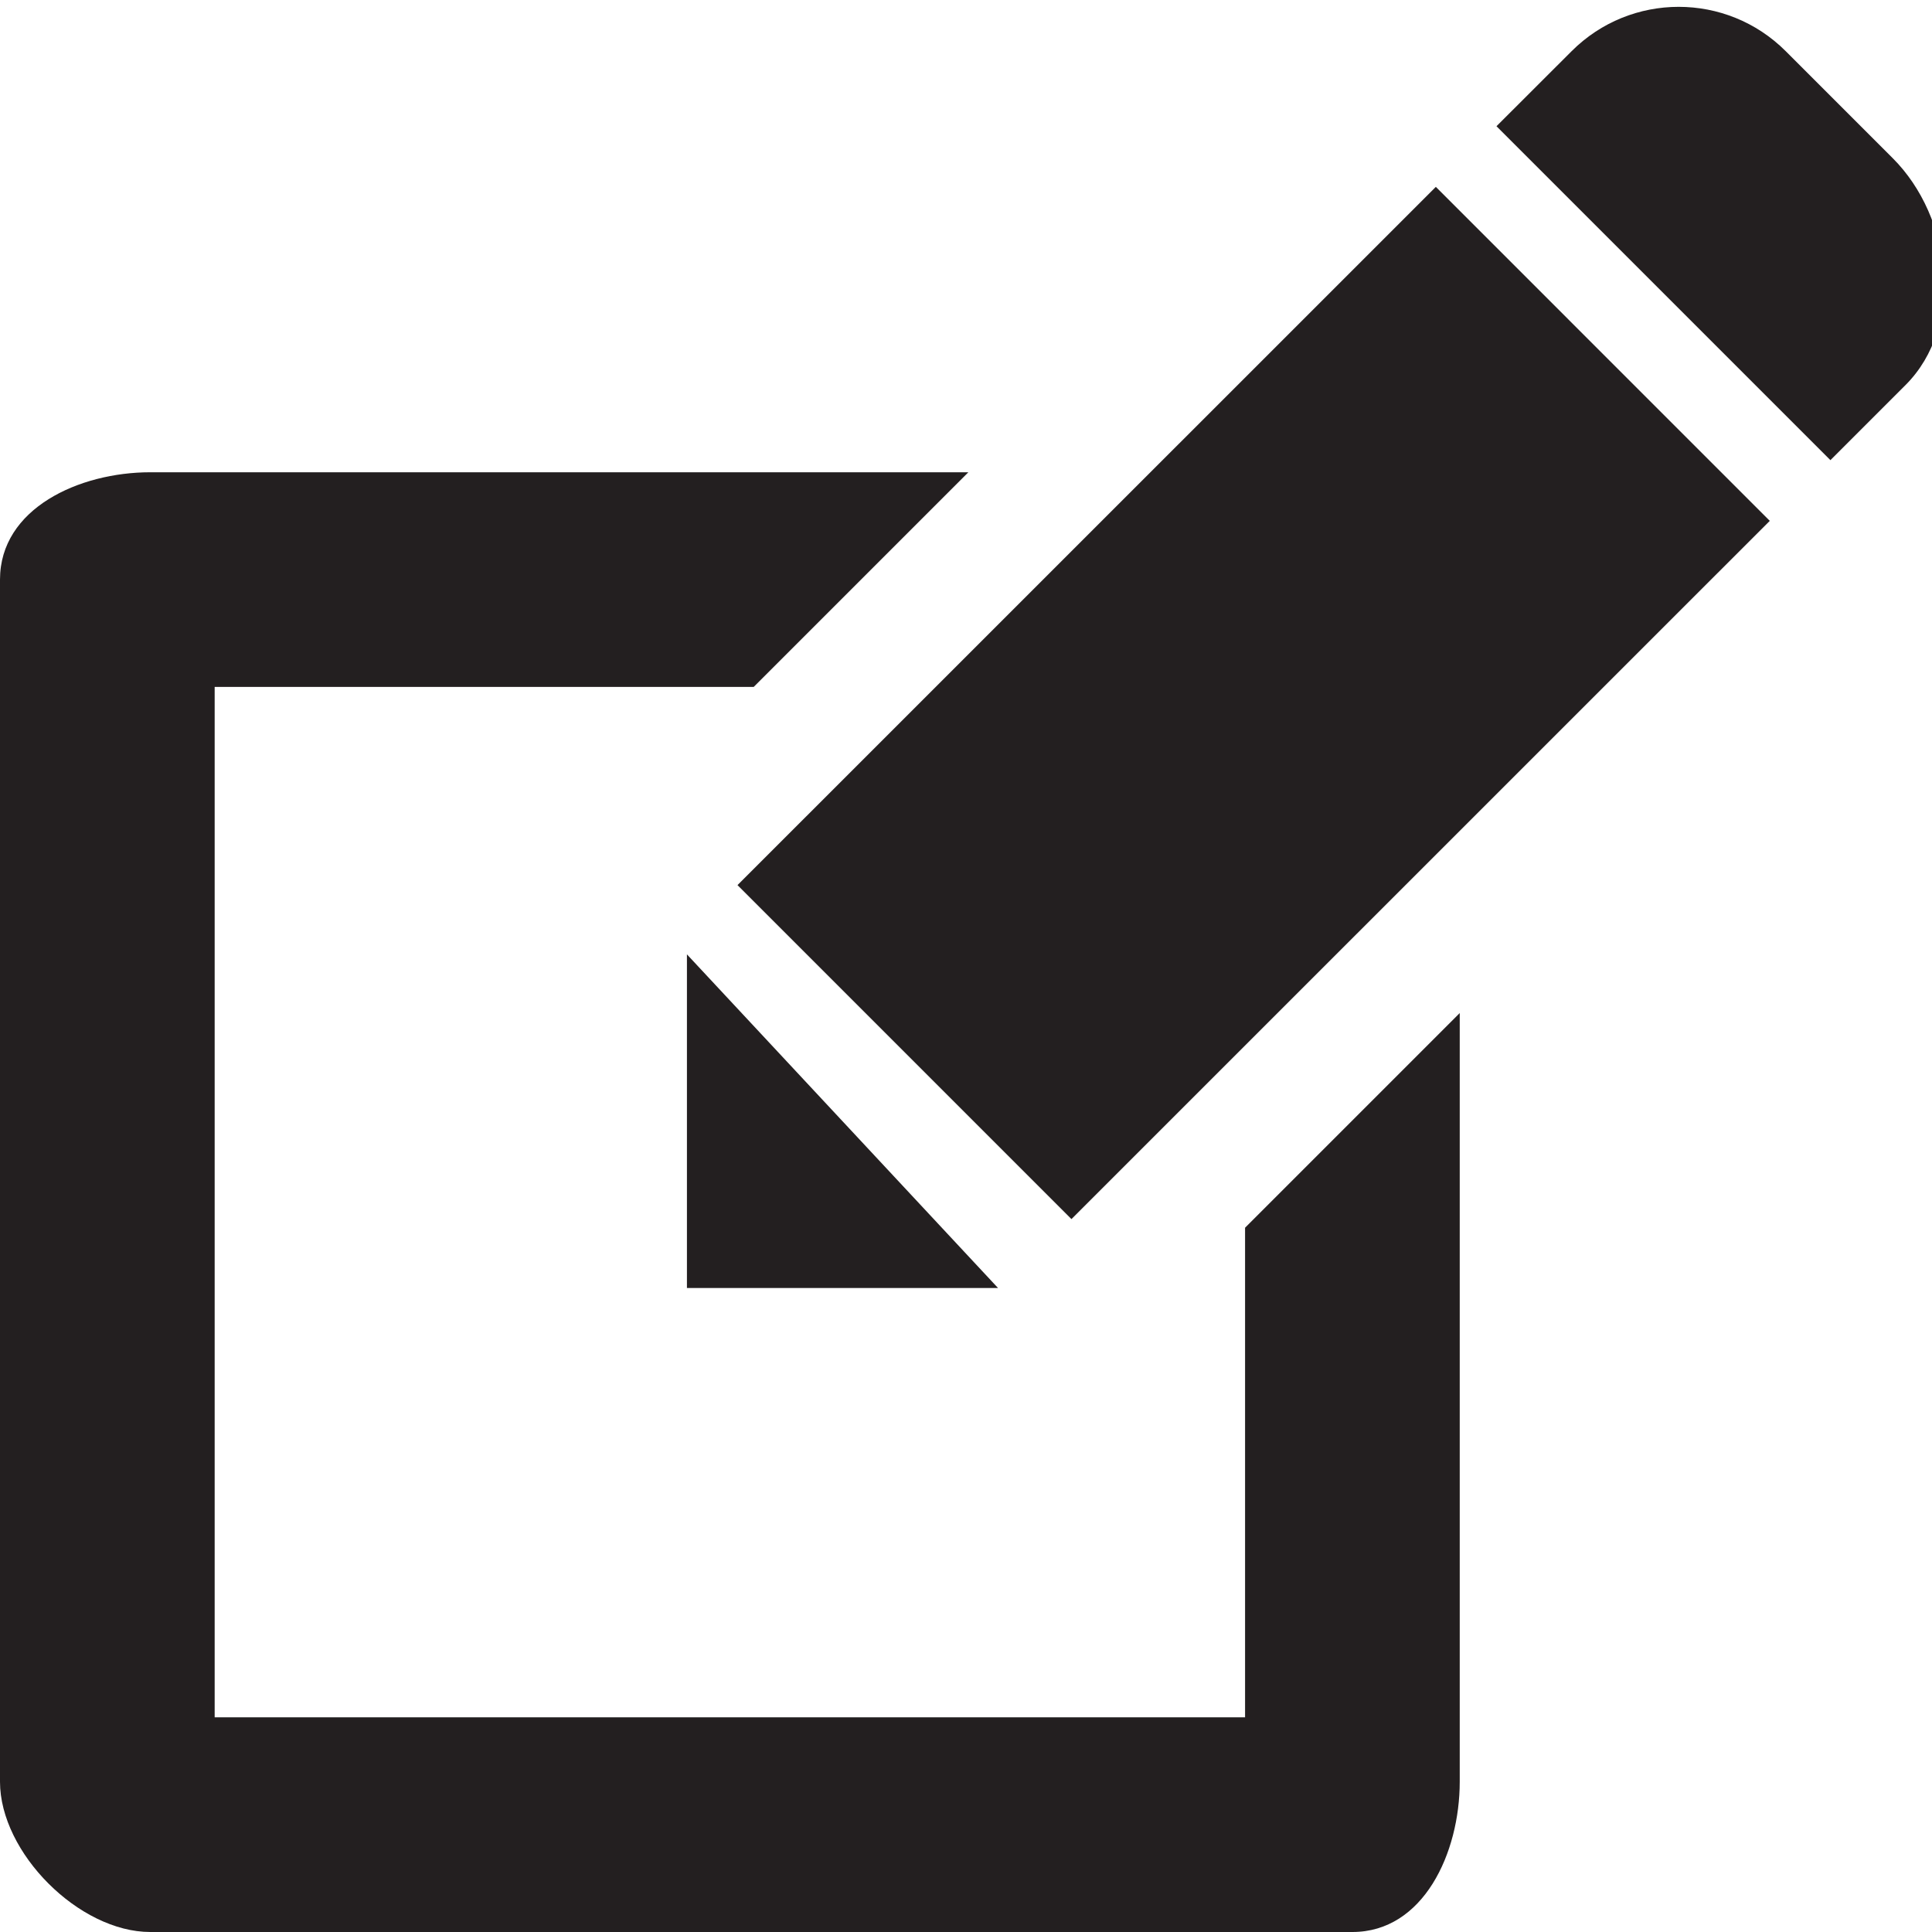
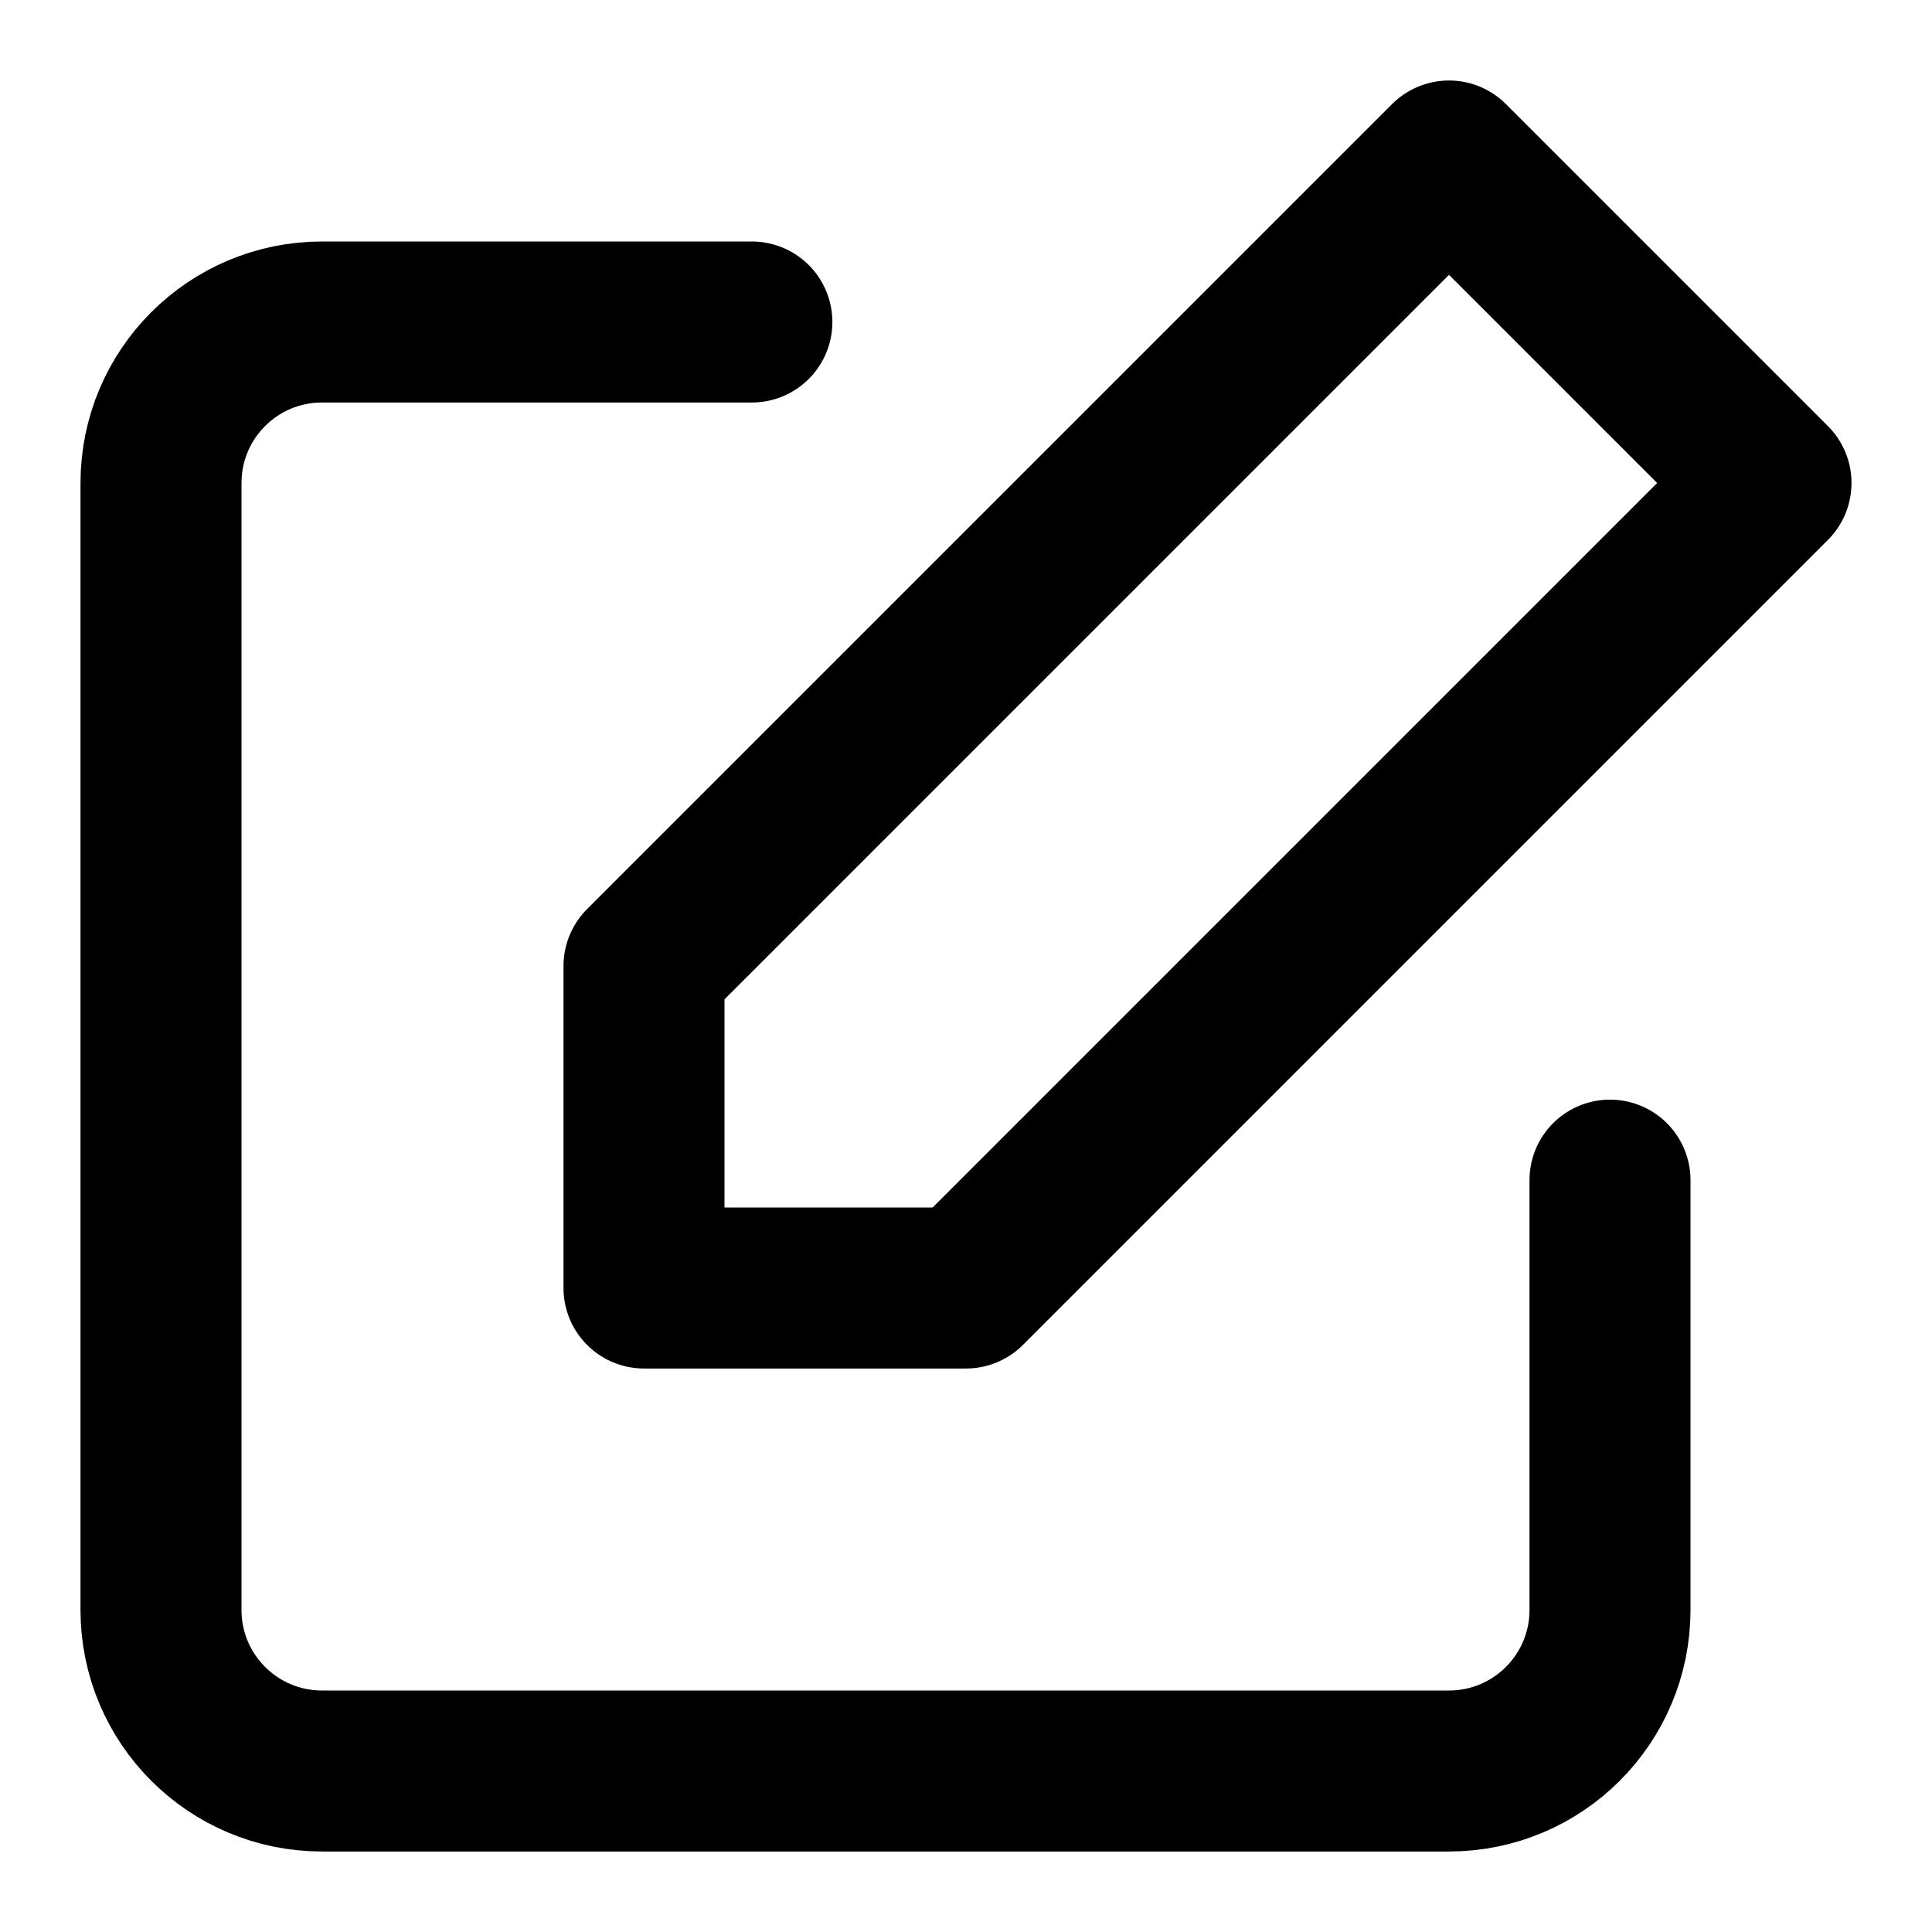
- <svg xmlns="http://www.w3.org/2000/svg" enable-background="new 0 0 45 45" height="45px" id="Layer_1" version="1.1" viewBox="0 0 45 45" width="45px" xml:space="preserve">
-   <g>
-     <rect fill="#231F20" height="23" transform="matrix(-0.7071 -0.7072 0.7072 -0.7071 38.2666 48.6029)" width="11" x="23.7" y="4.875" />
-     <path d="M44.087,3.686l-2.494-2.494c-1.377-1.377-3.61-1.377-4.987,0L34.856,2.94l7.778,7.778l1.749-1.749   C45.761,7.593,45.465,5.063,44.087,3.686z" fill="#231F20" />
-     <polygon fill="#231F20" points="16,22.229 16,30 23.246,30  " />
-     <path d="M29,40H5V16h12.555l5-5H3.5C1.843,11,0,11.843,0,13.5v28C0,43.156,1.843,45,3.5,45h28   c1.656,0,2.5-1.844,2.5-3.5V23.596l-5,5V40z" fill="#231F20" />
-   </g>
+ <svg xmlns="http://www.w3.org/2000/svg" fill="none" height="24" stroke="#000" stroke-linecap="round" stroke-linejoin="round" stroke-width="2" viewBox="0 0 24 24" width="24">
+   <path d="M20 14.66V20a2 2 0 0 1-2 2H4a2 2 0 0 1-2-2V6a2 2 0 0 1 2-2h5.34" />
+   <polygon points="18 2 22 6 12 16 8 16 8 12 18 2" />
</svg>
